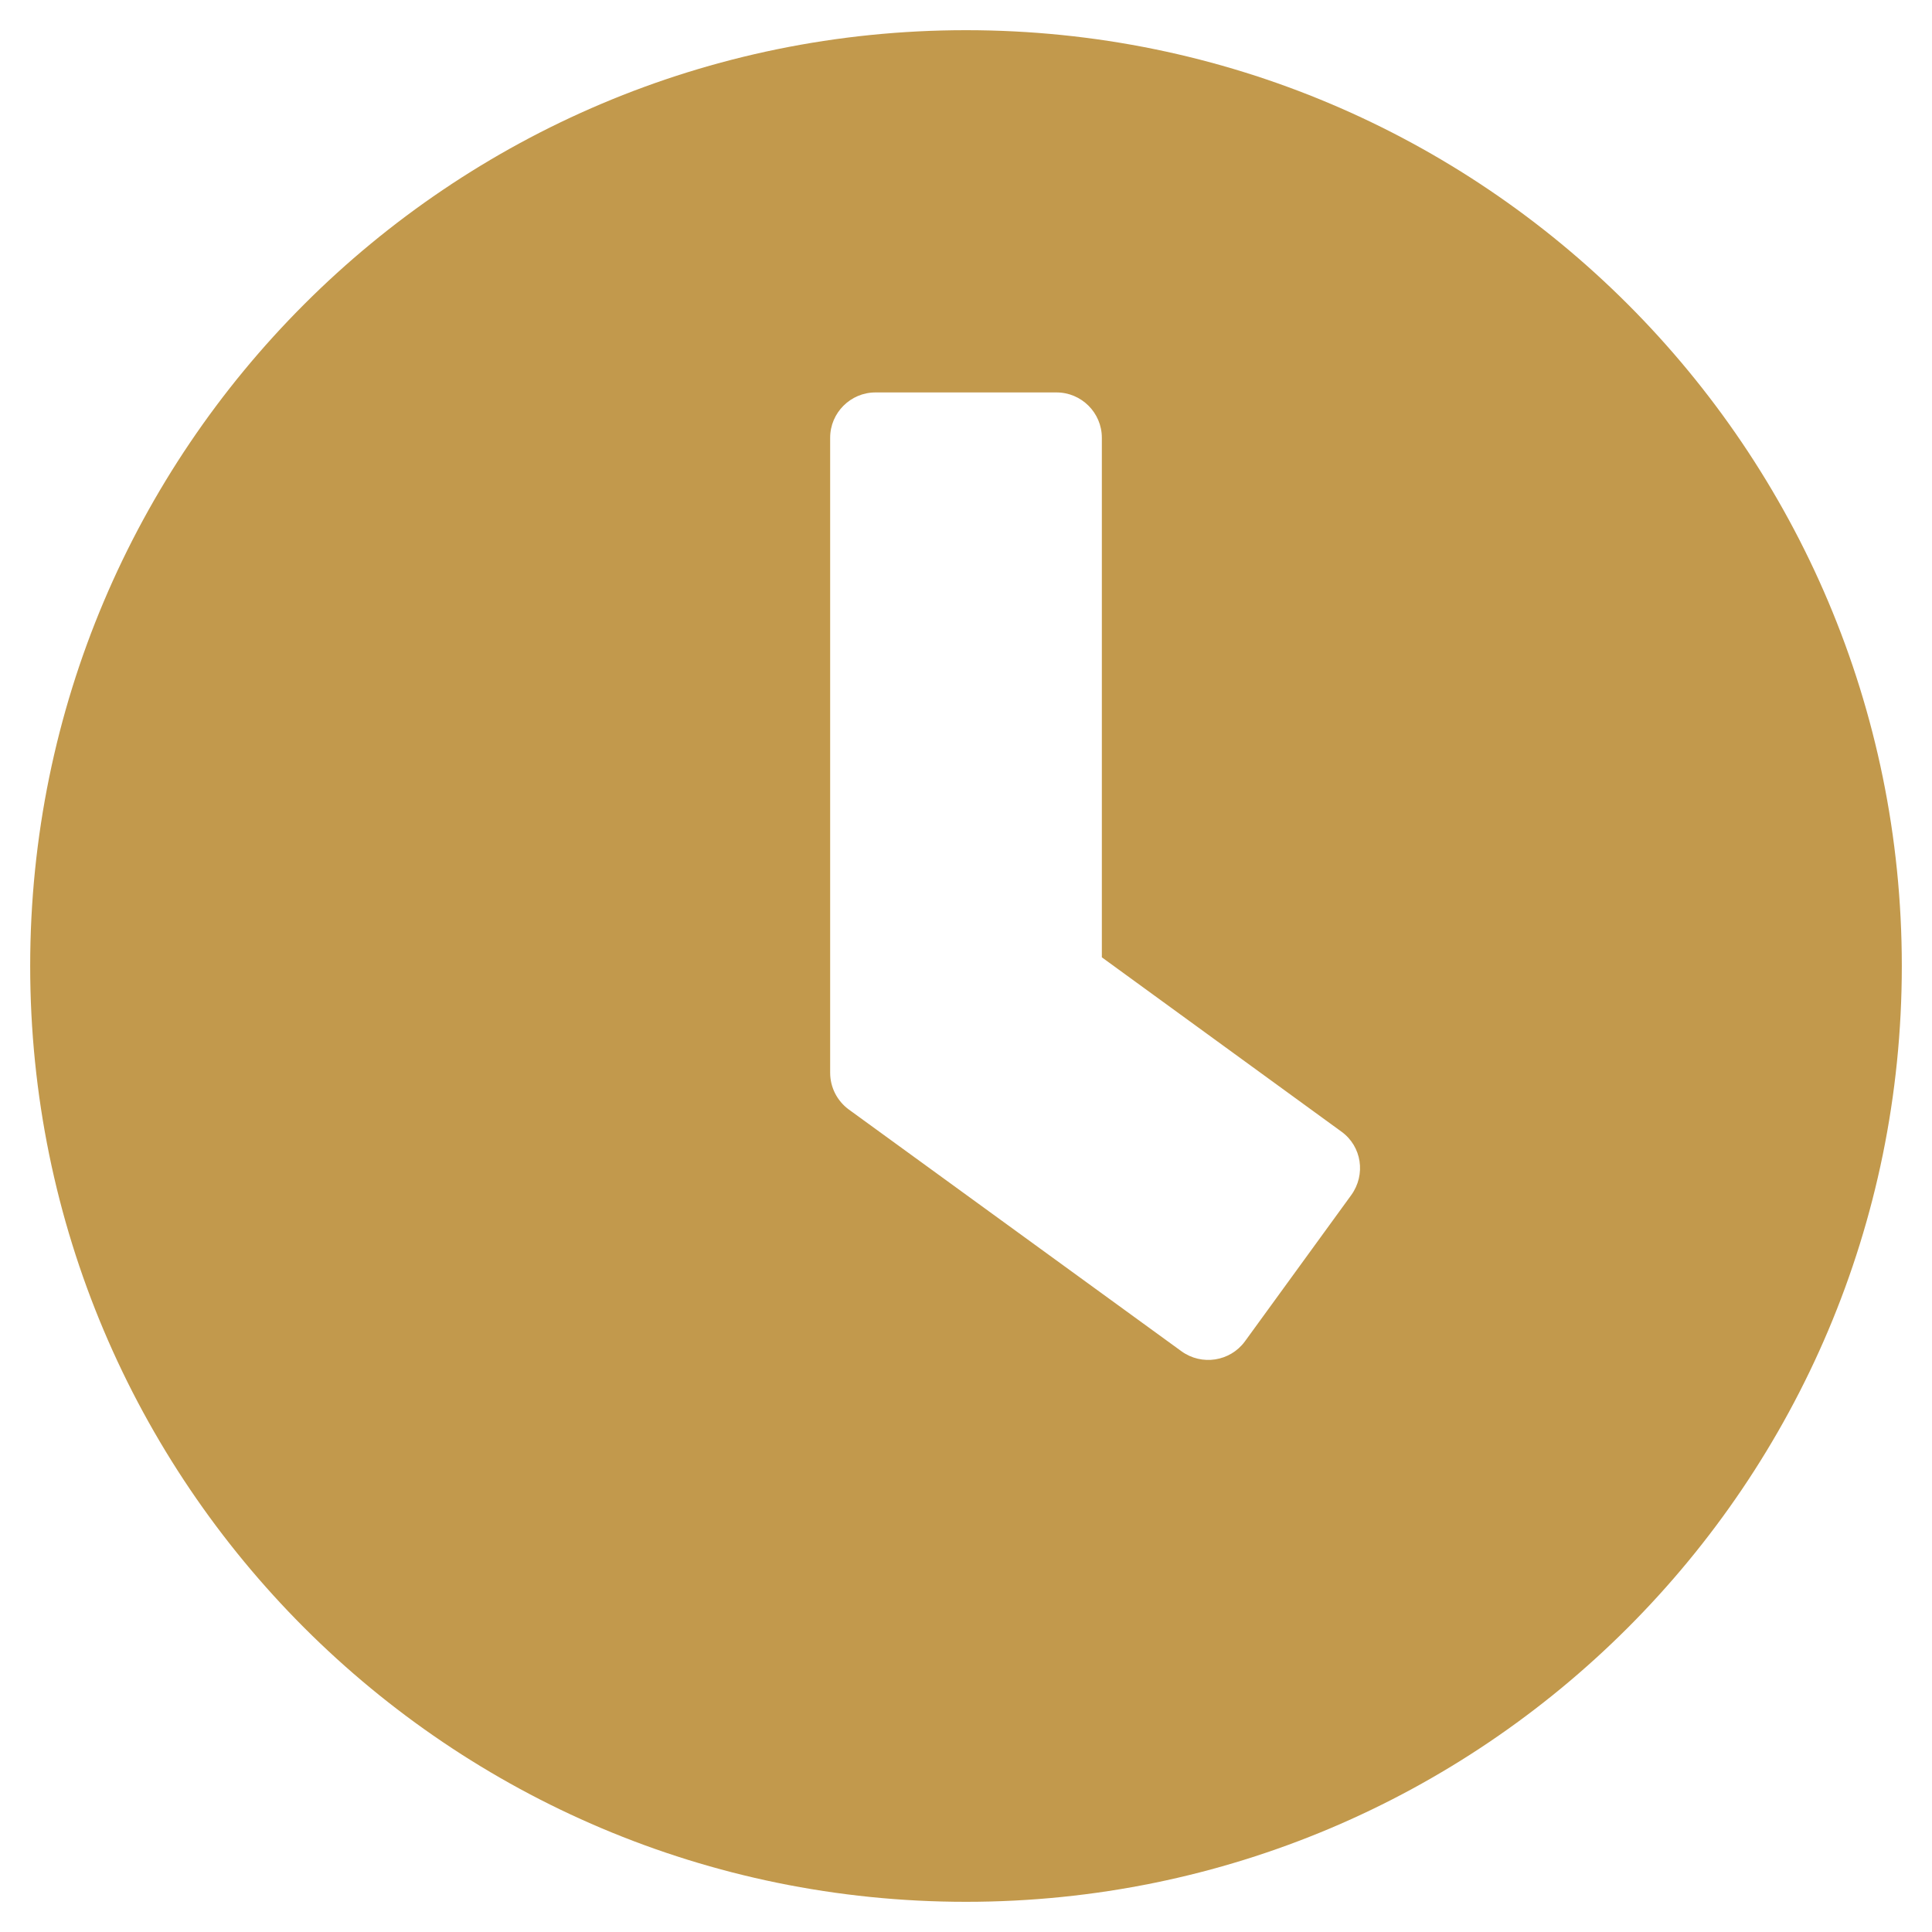
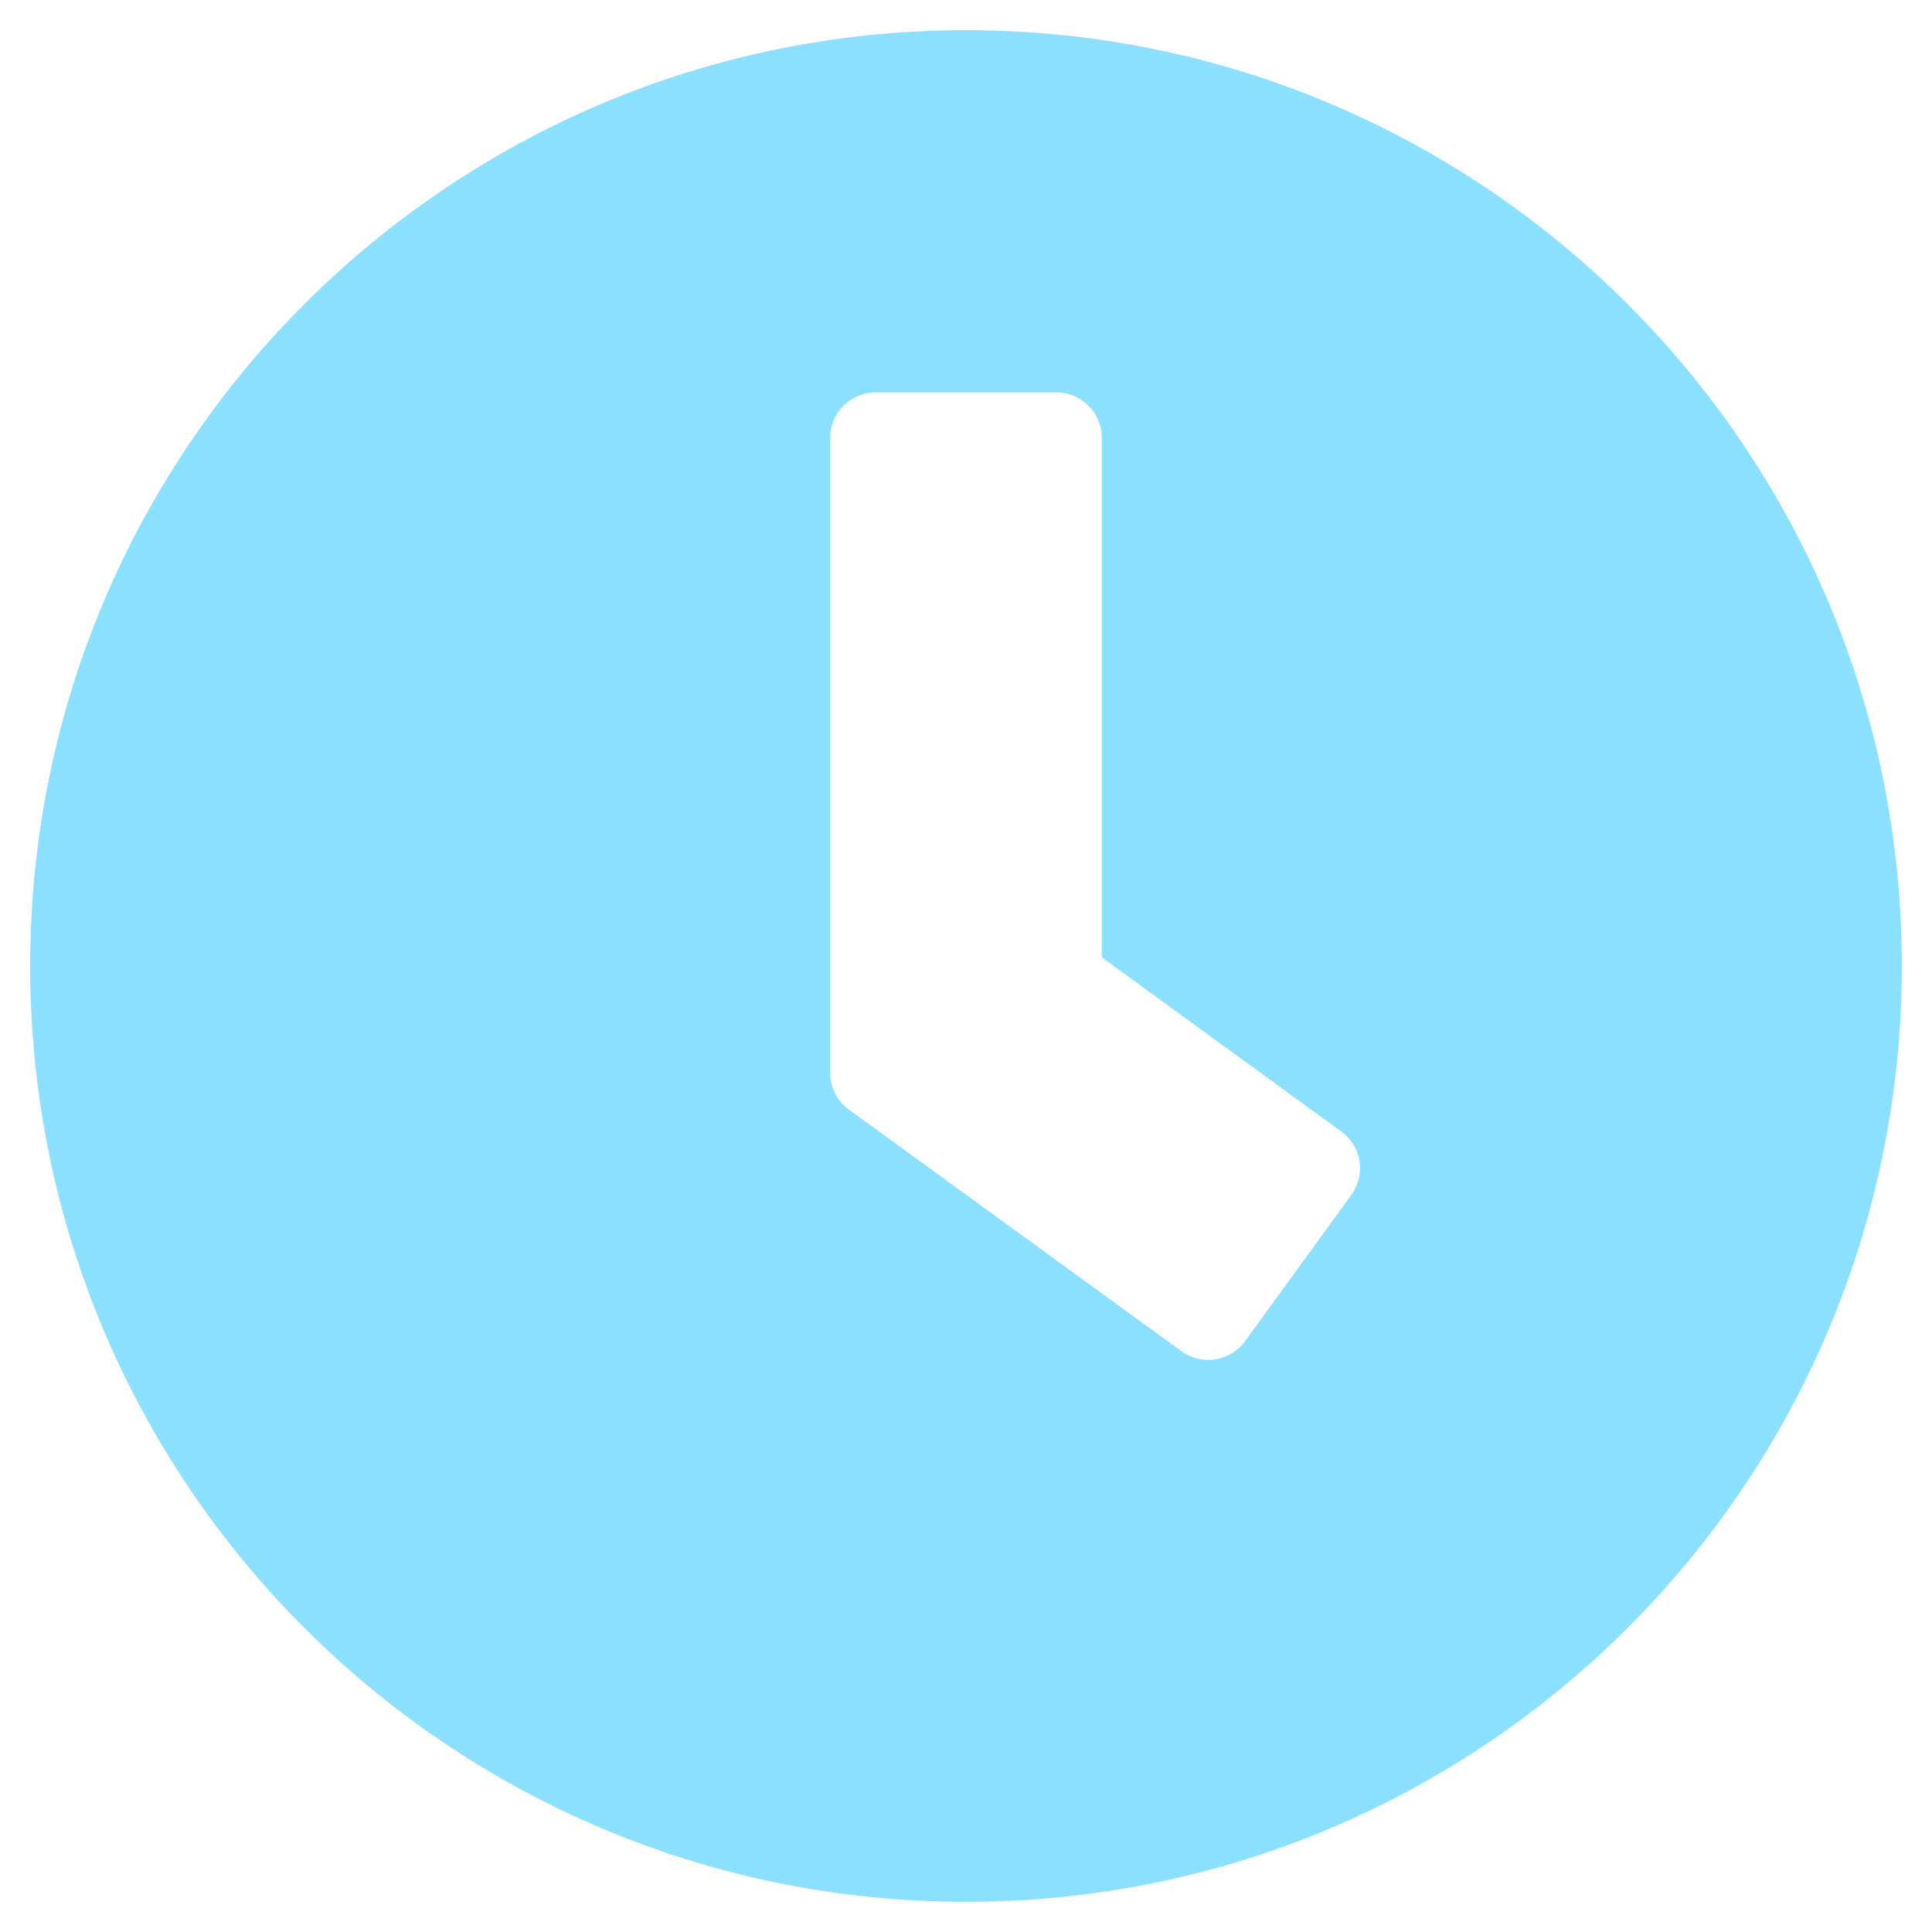
<svg xmlns="http://www.w3.org/2000/svg" aria-hidden="true" focusable="false" data-prefix="fas" data-icon="clock" class="svg-inline--fa fa-clock fa-w-16" role="img" viewBox="0 0 512 512">
-   <path fill="#c2994c" d="M256 8C119 8 8 119 8 256s111 248 248 248 248-111 248-248S393 8 256 8zm57.1 350.1L224.9 294c-3.1-2.3-4.9-5.9-4.9-9.7V116c0-6.6 5.4-12 12-12h48c6.6 0 12 5.4 12 12v137.7l63.5 46.2c5.4 3.9 6.5 11.4 2.6 16.8l-28.2 38.8c-3.9 5.3-11.4 6.5-16.8 2.6z" />
+   <path fill="#8be0ff" d="M256 8C119 8 8 119 8 256s111 248 248 248 248-111 248-248S393 8 256 8zm57.1 350.1L224.9 294c-3.1-2.3-4.9-5.9-4.9-9.7V116c0-6.6 5.4-12 12-12h48c6.6 0 12 5.4 12 12v137.7l63.5 46.2c5.4 3.9 6.5 11.4 2.6 16.8l-28.2 38.8c-3.9 5.3-11.4 6.5-16.8 2.6z" />
</svg>
